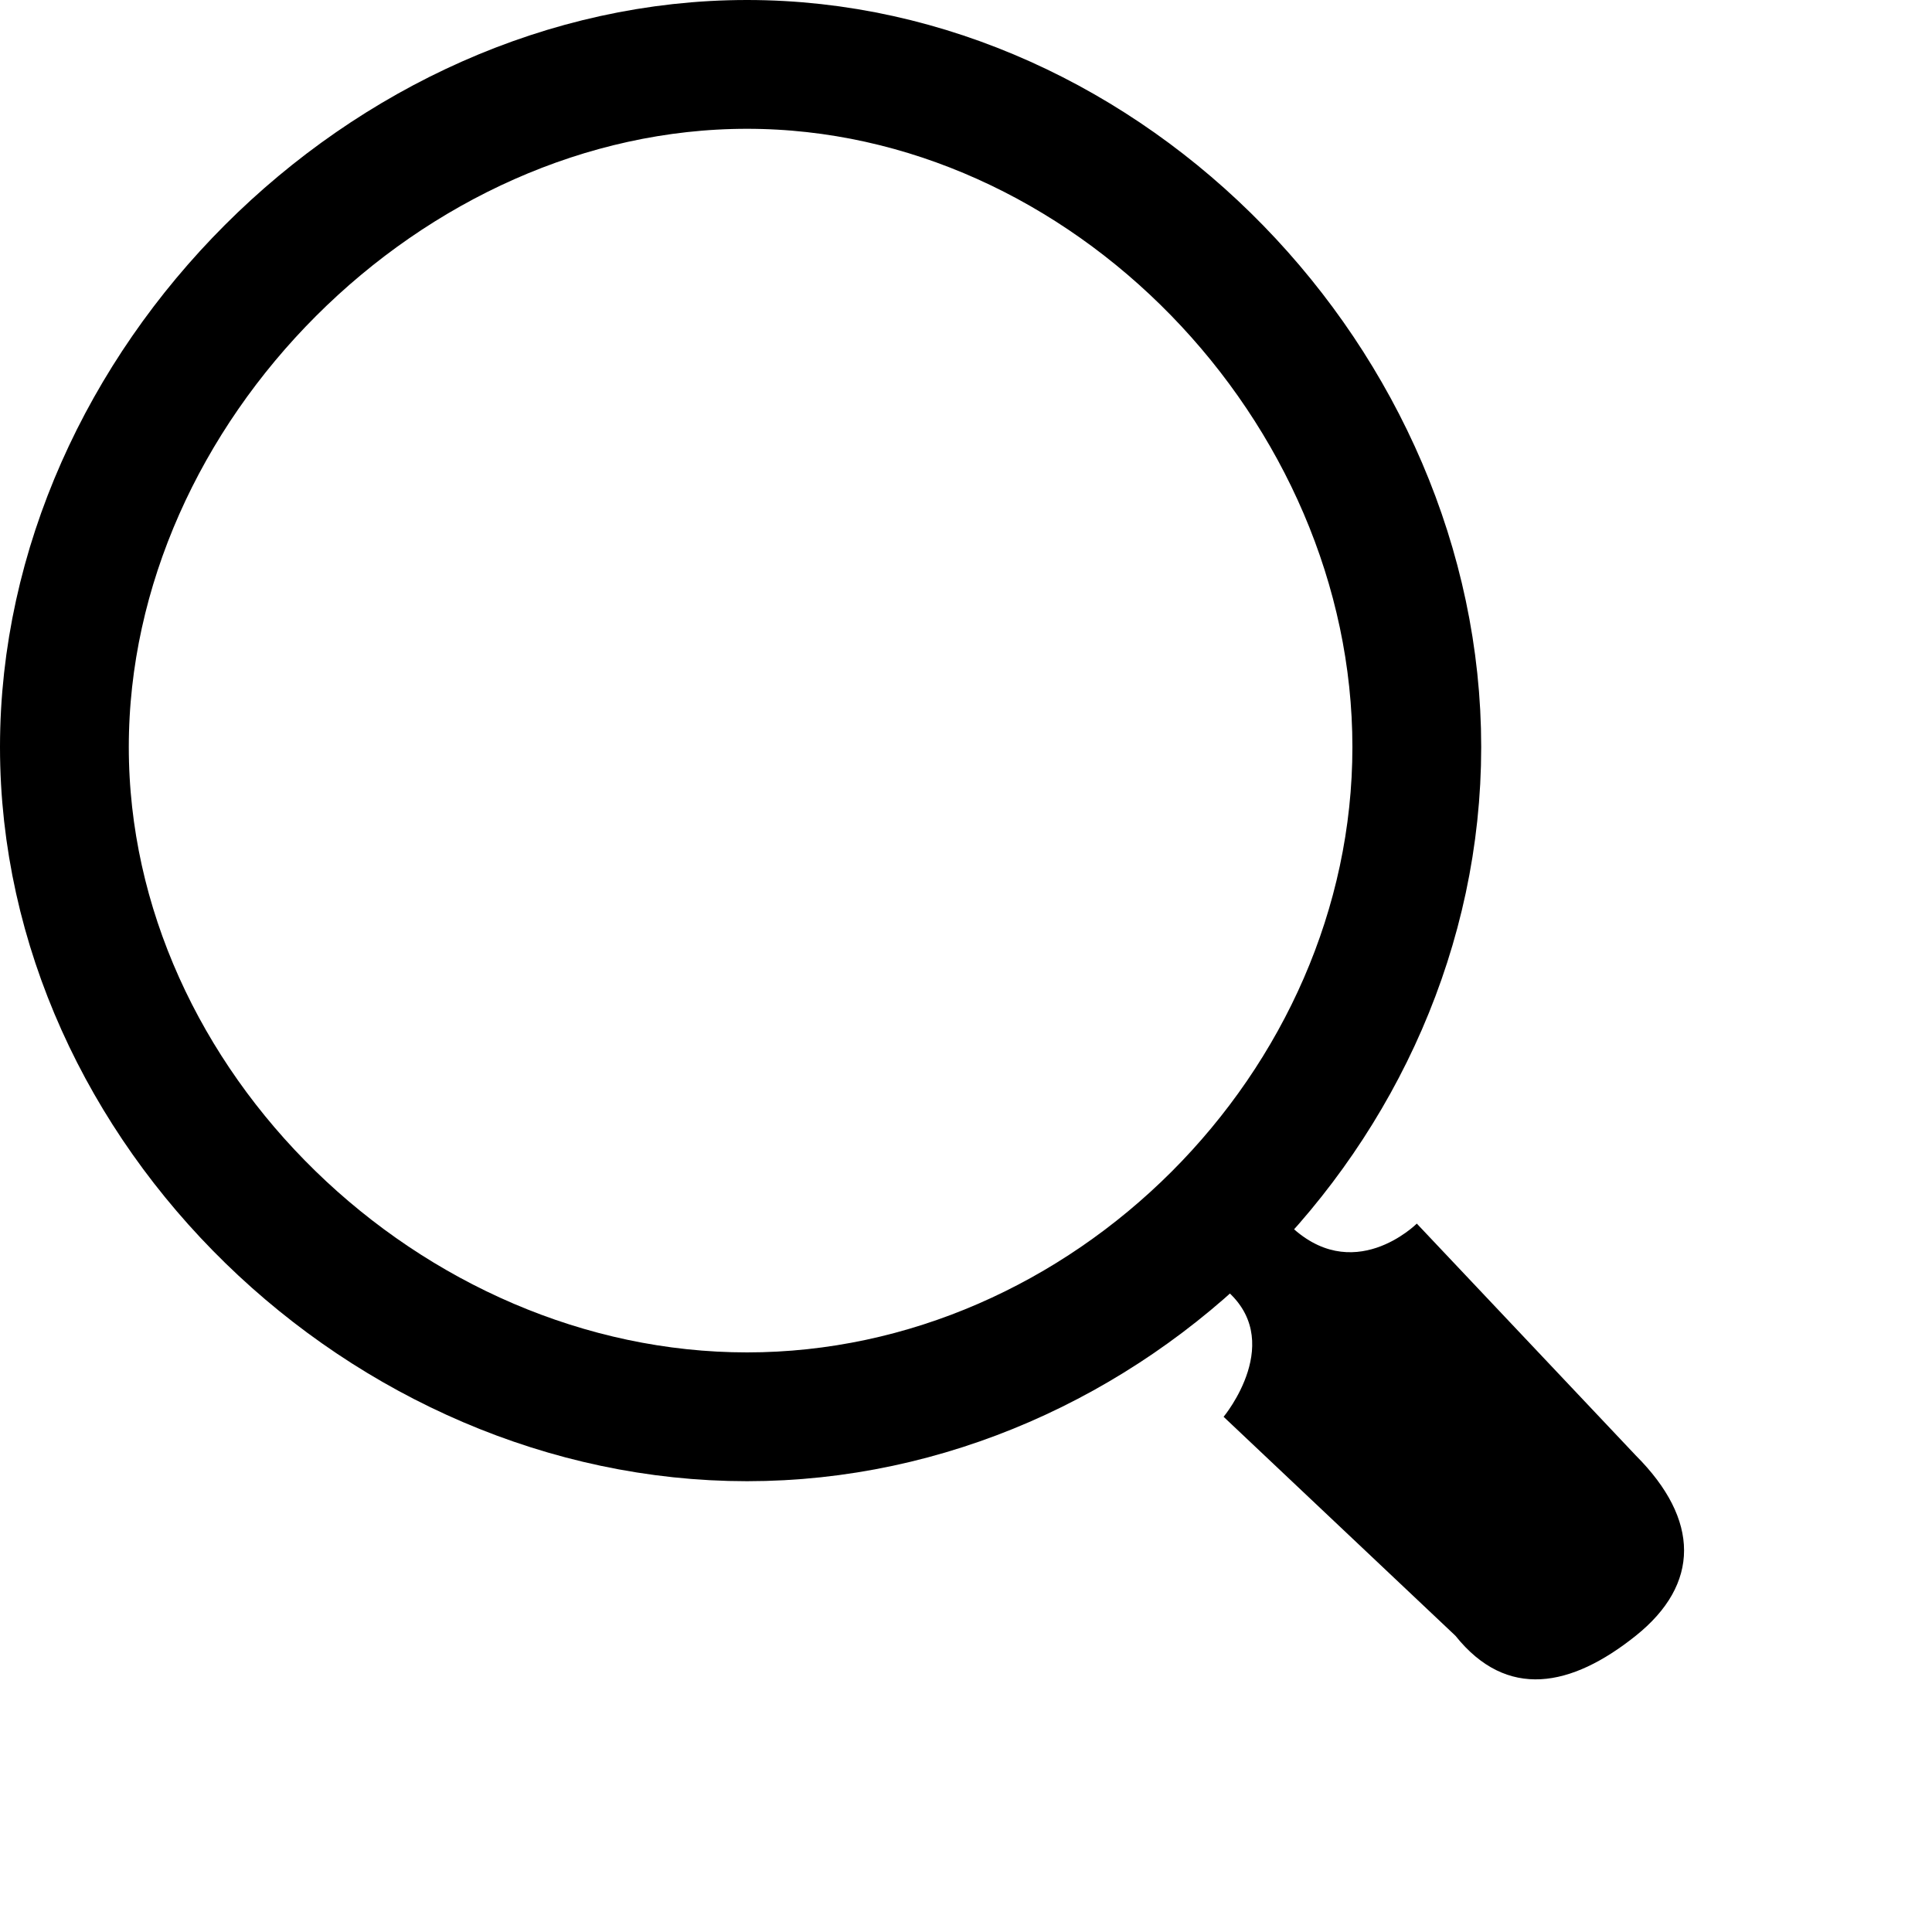
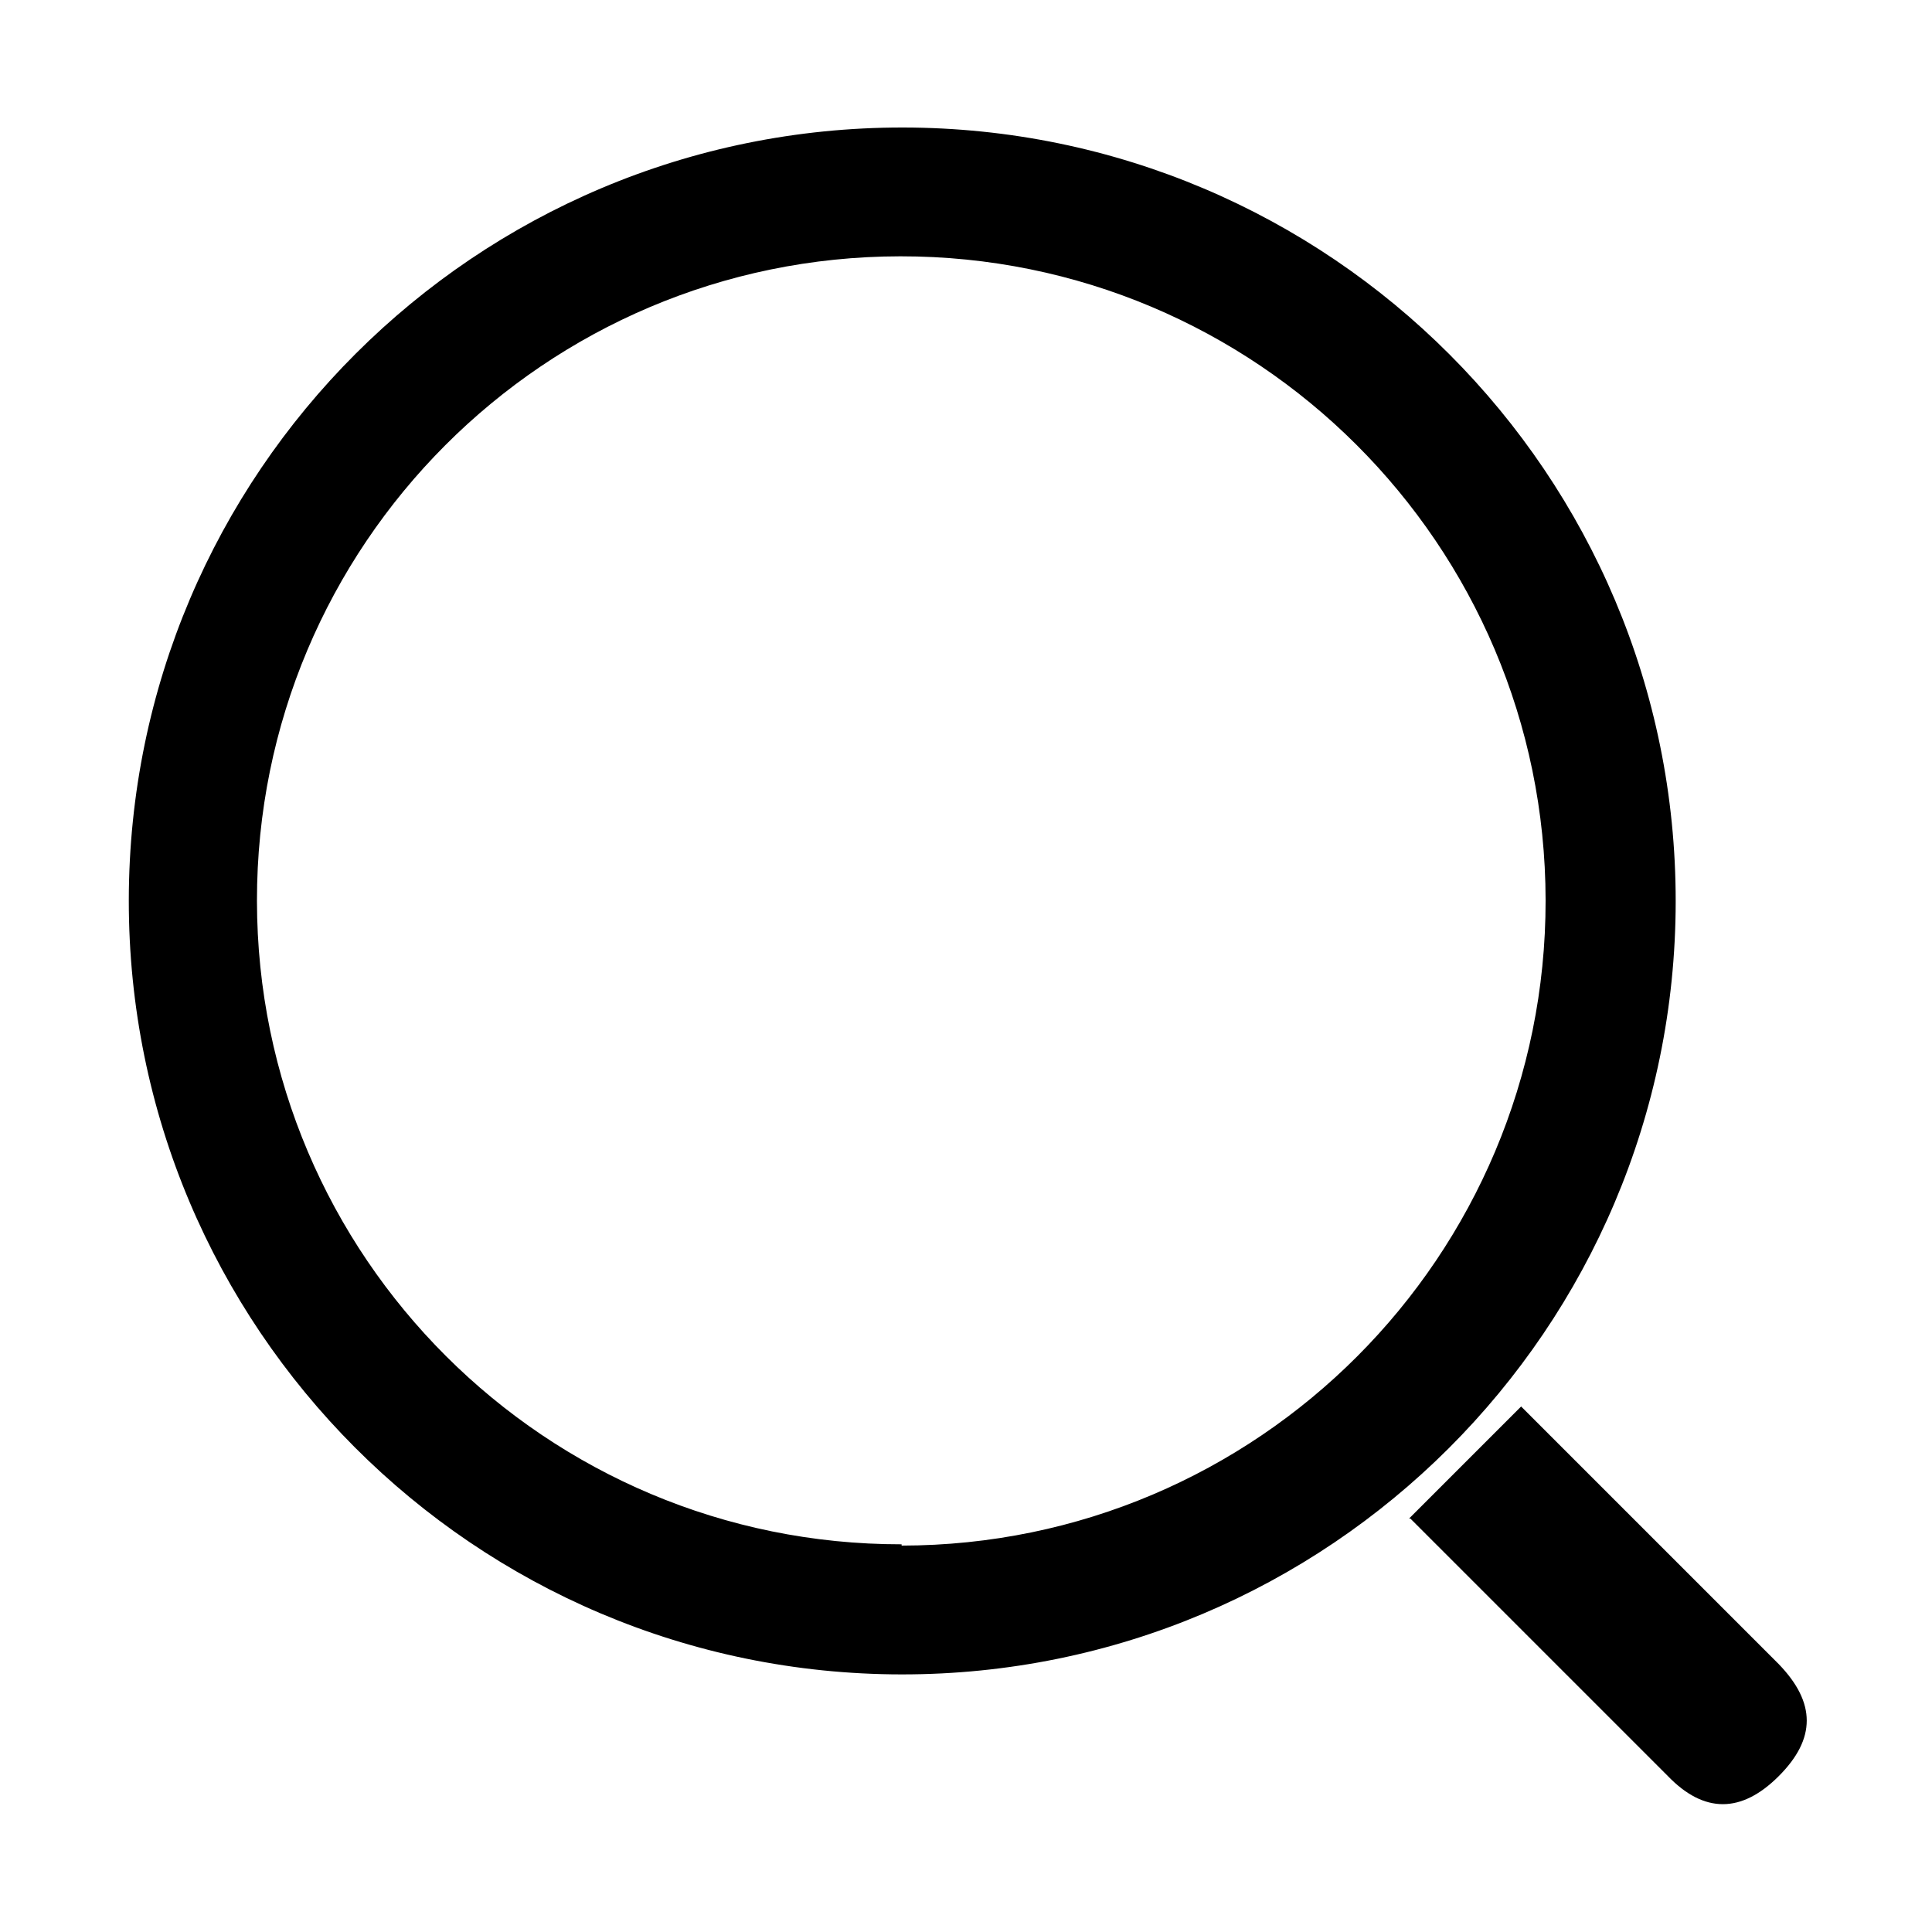
<svg xmlns="http://www.w3.org/2000/svg" viewBox="0 0 15 15">
-   <path fill="none" stroke="currentColor" d="M5.8 11C8.6 11 11 8.6 11 5.8S8.6.5 5.8.5.5 3 .5 5.8 3 11 5.8 11z" />
-   <path d="M9.5 11s.5-.6 0-1c-.3-.4-.8-.4-.3-.8.4-.5.6 0 .8.3.5.5 1 0 1 0l1.7 1.8c.5.5.5 1 0 1.4s-1 .5-1.4 0L9.5 11z" />
+   <path fill="currentColor" fill-rule="nonzero" d="M7 12a5 5 0 1 0-.01-10.01 5 5 0 0 0 .01 10zm0 1A6 6 0 1 1 7.01.99 6 6 0 0 1 7 13zm3.94-1.21l.87-.87 2 2c.29.3.29.58 0 .87-.29.29-.58.29-.86 0l-2-2z" />
</svg>
